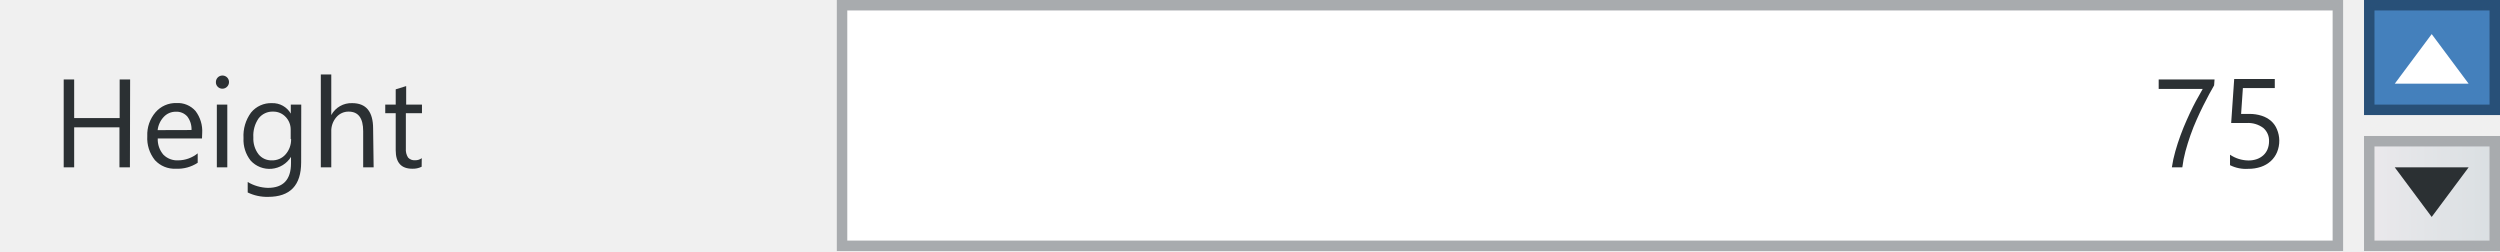
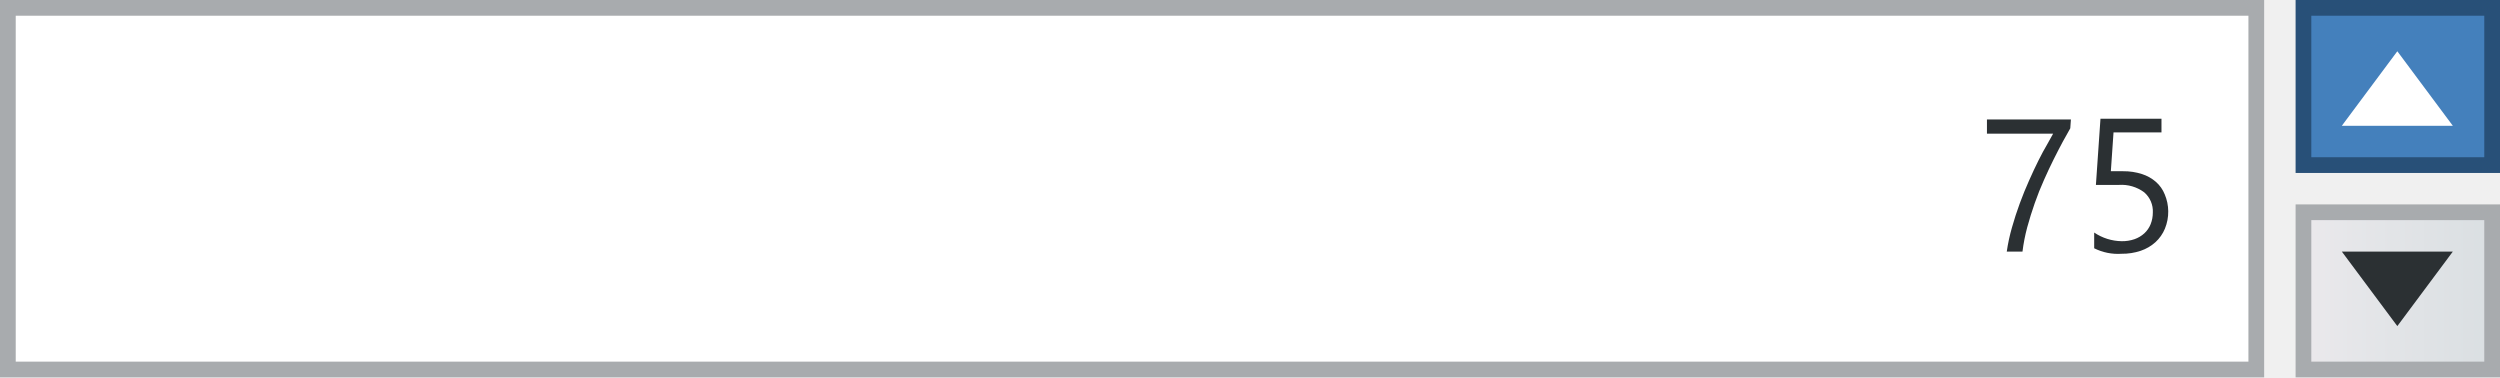
- <svg xmlns="http://www.w3.org/2000/svg" id="Layer_1" data-name="Layer 1" width="239" height="24" viewBox="0 0 239 24">
+ <svg xmlns="http://www.w3.org/2000/svg" id="Layer_1" data-name="Layer 1" width="159" height="24" viewBox="0 0 159 24">
  <defs>
-     <linearGradient id="linear-gradient" x1="226.5" y1="18.5" x2="238.5" y2="18.5" gradientUnits="userSpaceOnUse">
+     <linearGradient id="linear-gradient" x1="146.5" y1="18.5" x2="158.5" y2="18.5" gradientUnits="userSpaceOnUse">
      <stop offset="0" stop-color="#ebe9ec" />
      <stop offset="0.28" stop-color="#e5e6e9" />
      <stop offset="1" stop-color="#dadfe2" />
    </linearGradient>
  </defs>
-   <rect x="226.5" y="13.5" width="12" height="10" fill="url(#linear-gradient)" />
-   <path d="M238,14v9H227V14h11m1-1H226V24h13V13Z" fill="#a8abae" />
-   <rect x="80.5" y="0.5" width="143" height="23" fill="#fff" />
-   <path d="M223,1V23H81V1H223m1-1H80V24H224V0Z" fill="#a8abae" />
-   <rect x="226.5" y="0.5" width="12" height="10" fill="#4480bc" />
-   <path d="M238,1v9H227V1h11m1-1H226V11h13V0Z" fill="#285078" />
-   <path d="M12.42,16h-1V12.17H7.09V16h-1V7.6h1v3.69h4.35V7.6h1Z" fill="#2b3033" />
-   <path d="M19.31,13.24H15.08a2.24,2.24,0,0,0,.54,1.55,1.86,1.86,0,0,0,1.42.54,3,3,0,0,0,1.86-.67v.9a3.48,3.48,0,0,1-2.09.57,2.54,2.54,0,0,1-2-.82,3.35,3.35,0,0,1-.73-2.3,3.28,3.28,0,0,1,.79-2.28,2.55,2.55,0,0,1,2-.88,2.26,2.26,0,0,1,1.82.76,3.18,3.18,0,0,1,.64,2.12Zm-1-.81a2,2,0,0,0-.4-1.29,1.37,1.37,0,0,0-1.1-.46,1.55,1.55,0,0,0-1.15.49,2.21,2.21,0,0,0-.59,1.27Z" fill="#2b3033" />
-   <path d="M21.26,8.48a.61.61,0,0,1-.44-.18.59.59,0,0,1-.18-.45.62.62,0,0,1,.62-.63.62.62,0,0,1,.45.18.63.63,0,0,1,0,.89A.62.62,0,0,1,21.26,8.48ZM21.73,16h-1V10h1Z" fill="#2b3033" />
-   <path d="M28.79,15.52q0,3.3-3.16,3.3a4.25,4.25,0,0,1-1.95-.42v-1a4,4,0,0,0,1.93.56q2.21,0,2.21-2.36V15h0a2.43,2.43,0,0,1-3.86.35,3.2,3.2,0,0,1-.68-2.15A3.74,3.74,0,0,1,24,10.76a2.46,2.46,0,0,1,2-.9,2,2,0,0,1,1.8,1h0V10h1Zm-1-2.23V12.4a1.72,1.72,0,0,0-.48-1.22,1.59,1.59,0,0,0-1.2-.51,1.67,1.67,0,0,0-1.39.65,2.89,2.89,0,0,0-.5,1.81,2.48,2.48,0,0,0,.48,1.6,1.56,1.56,0,0,0,1.28.6,1.67,1.67,0,0,0,1.32-.57A2.14,2.14,0,0,0,27.83,13.29Z" fill="#2b3033" />
-   <path d="M35.72,16h-1V12.54q0-1.87-1.39-1.87a1.52,1.52,0,0,0-1.18.54,2,2,0,0,0-.48,1.39V16h-1V7.12h1V11h0a2.18,2.18,0,0,1,2-1.14q2,0,2,2.44Z" fill="#2b3033" />
-   <path d="M40.31,15.94a1.85,1.85,0,0,1-.9.19q-1.58,0-1.58-1.76V10.82h-1V10h1V8.54l1-.31V10h1.51v.82H38.8V14.2a1.4,1.4,0,0,0,.21.86.82.82,0,0,0,.68.26,1,1,0,0,0,.63-.2Z" fill="#2b3033" />
-   <path d="M211.67,8.16,211.2,9q-.27.5-.58,1.12T210,11.44q-.32.71-.59,1.48t-.48,1.54a11.49,11.49,0,0,0-.3,1.54h-1a11.68,11.68,0,0,1,.33-1.53q.22-.78.5-1.54t.59-1.45q.31-.7.6-1.28t.54-1l.39-.7h-4.21V7.6h5.34Z" fill="#2b3033" />
-   <path d="M217.9,13.43a2.83,2.83,0,0,1-.21,1.11,2.43,2.43,0,0,1-.6.86,2.69,2.69,0,0,1-.94.55,3.68,3.68,0,0,1-1.22.19,3.38,3.38,0,0,1-1.74-.35v-1a3.2,3.2,0,0,0,1.75.55,2.37,2.37,0,0,0,.82-.13,1.83,1.83,0,0,0,.62-.37,1.61,1.61,0,0,0,.4-.58,2,2,0,0,0,.14-.74,1.59,1.59,0,0,0-.55-1.29,2.42,2.42,0,0,0-1.6-.47H214l-.37,0-.33,0,.29-4.21h3.88v.87h-3.05l-.17,2.47.4,0h.38a3.77,3.77,0,0,1,1.2.18,2.53,2.53,0,0,1,.89.5,2.1,2.1,0,0,1,.56.8A2.8,2.8,0,0,1,217.9,13.43Z" fill="#2b3033" />
-   <polygon points="228.94 16 236 16 232.47 20.74 228.94 16" fill="#2b3033" />
-   <polygon points="236 8 228.94 8 232.47 3.26 236 8" fill="#fff" />
+   <rect x="146.5" y="13.5" width="12" height="10" fill="url(#linear-gradient)" />
+   <path d="M158,14v9H147V14h11m1-1H146V24h13V13Z" fill="#a8abae" />
+   <rect x="0.5" y="0.5" width="143" height="23" fill="#fff" />
+   <path d="M143,1V23H1V1H143m1-1H0V24H144V0Z" fill="#a8abae" />
+   <rect x="146.5" y="0.5" width="12" height="10" fill="#4480bc" />
+   <path d="M158,1v9H147V1h11m1-1H146V11h13V0Z" fill="#285078" />
+   <path d="M131.67,8.16,131.2,9q-.27.5-.58,1.12T130,11.44q-.32.71-.59,1.48t-.48,1.54a11.49,11.49,0,0,0-.3,1.54h-1a11.68,11.68,0,0,1,.33-1.53q.22-.78.5-1.54t.59-1.45q.31-.7.6-1.28t.54-1l.39-.7h-4.21V7.6h5.34Z" fill="#2b3033" />
+   <path d="M137.9,13.43a2.83,2.83,0,0,1-.21,1.11,2.43,2.43,0,0,1-.6.86,2.69,2.69,0,0,1-.94.55,3.68,3.68,0,0,1-1.22.19,3.38,3.38,0,0,1-1.74-.35v-1a3.2,3.2,0,0,0,1.75.55,2.37,2.37,0,0,0,.82-.13,1.83,1.83,0,0,0,.62-.37,1.61,1.61,0,0,0,.4-.58,2,2,0,0,0,.14-.74,1.59,1.59,0,0,0-.55-1.29,2.42,2.42,0,0,0-1.6-.47H134l-.37,0-.33,0,.29-4.21h3.88v.87h-3.05l-.17,2.47.4,0h.38a3.77,3.77,0,0,1,1.2.18,2.53,2.53,0,0,1,.89.5,2.1,2.1,0,0,1,.56.8A2.8,2.8,0,0,1,137.9,13.43Z" fill="#2b3033" />
+   <polygon points="148.94 16 156 16 152.47 20.74 148.94 16" fill="#2b3033" />
+   <polygon points="156 8 148.94 8 152.47 3.26 156 8" fill="#fff" />
</svg>
